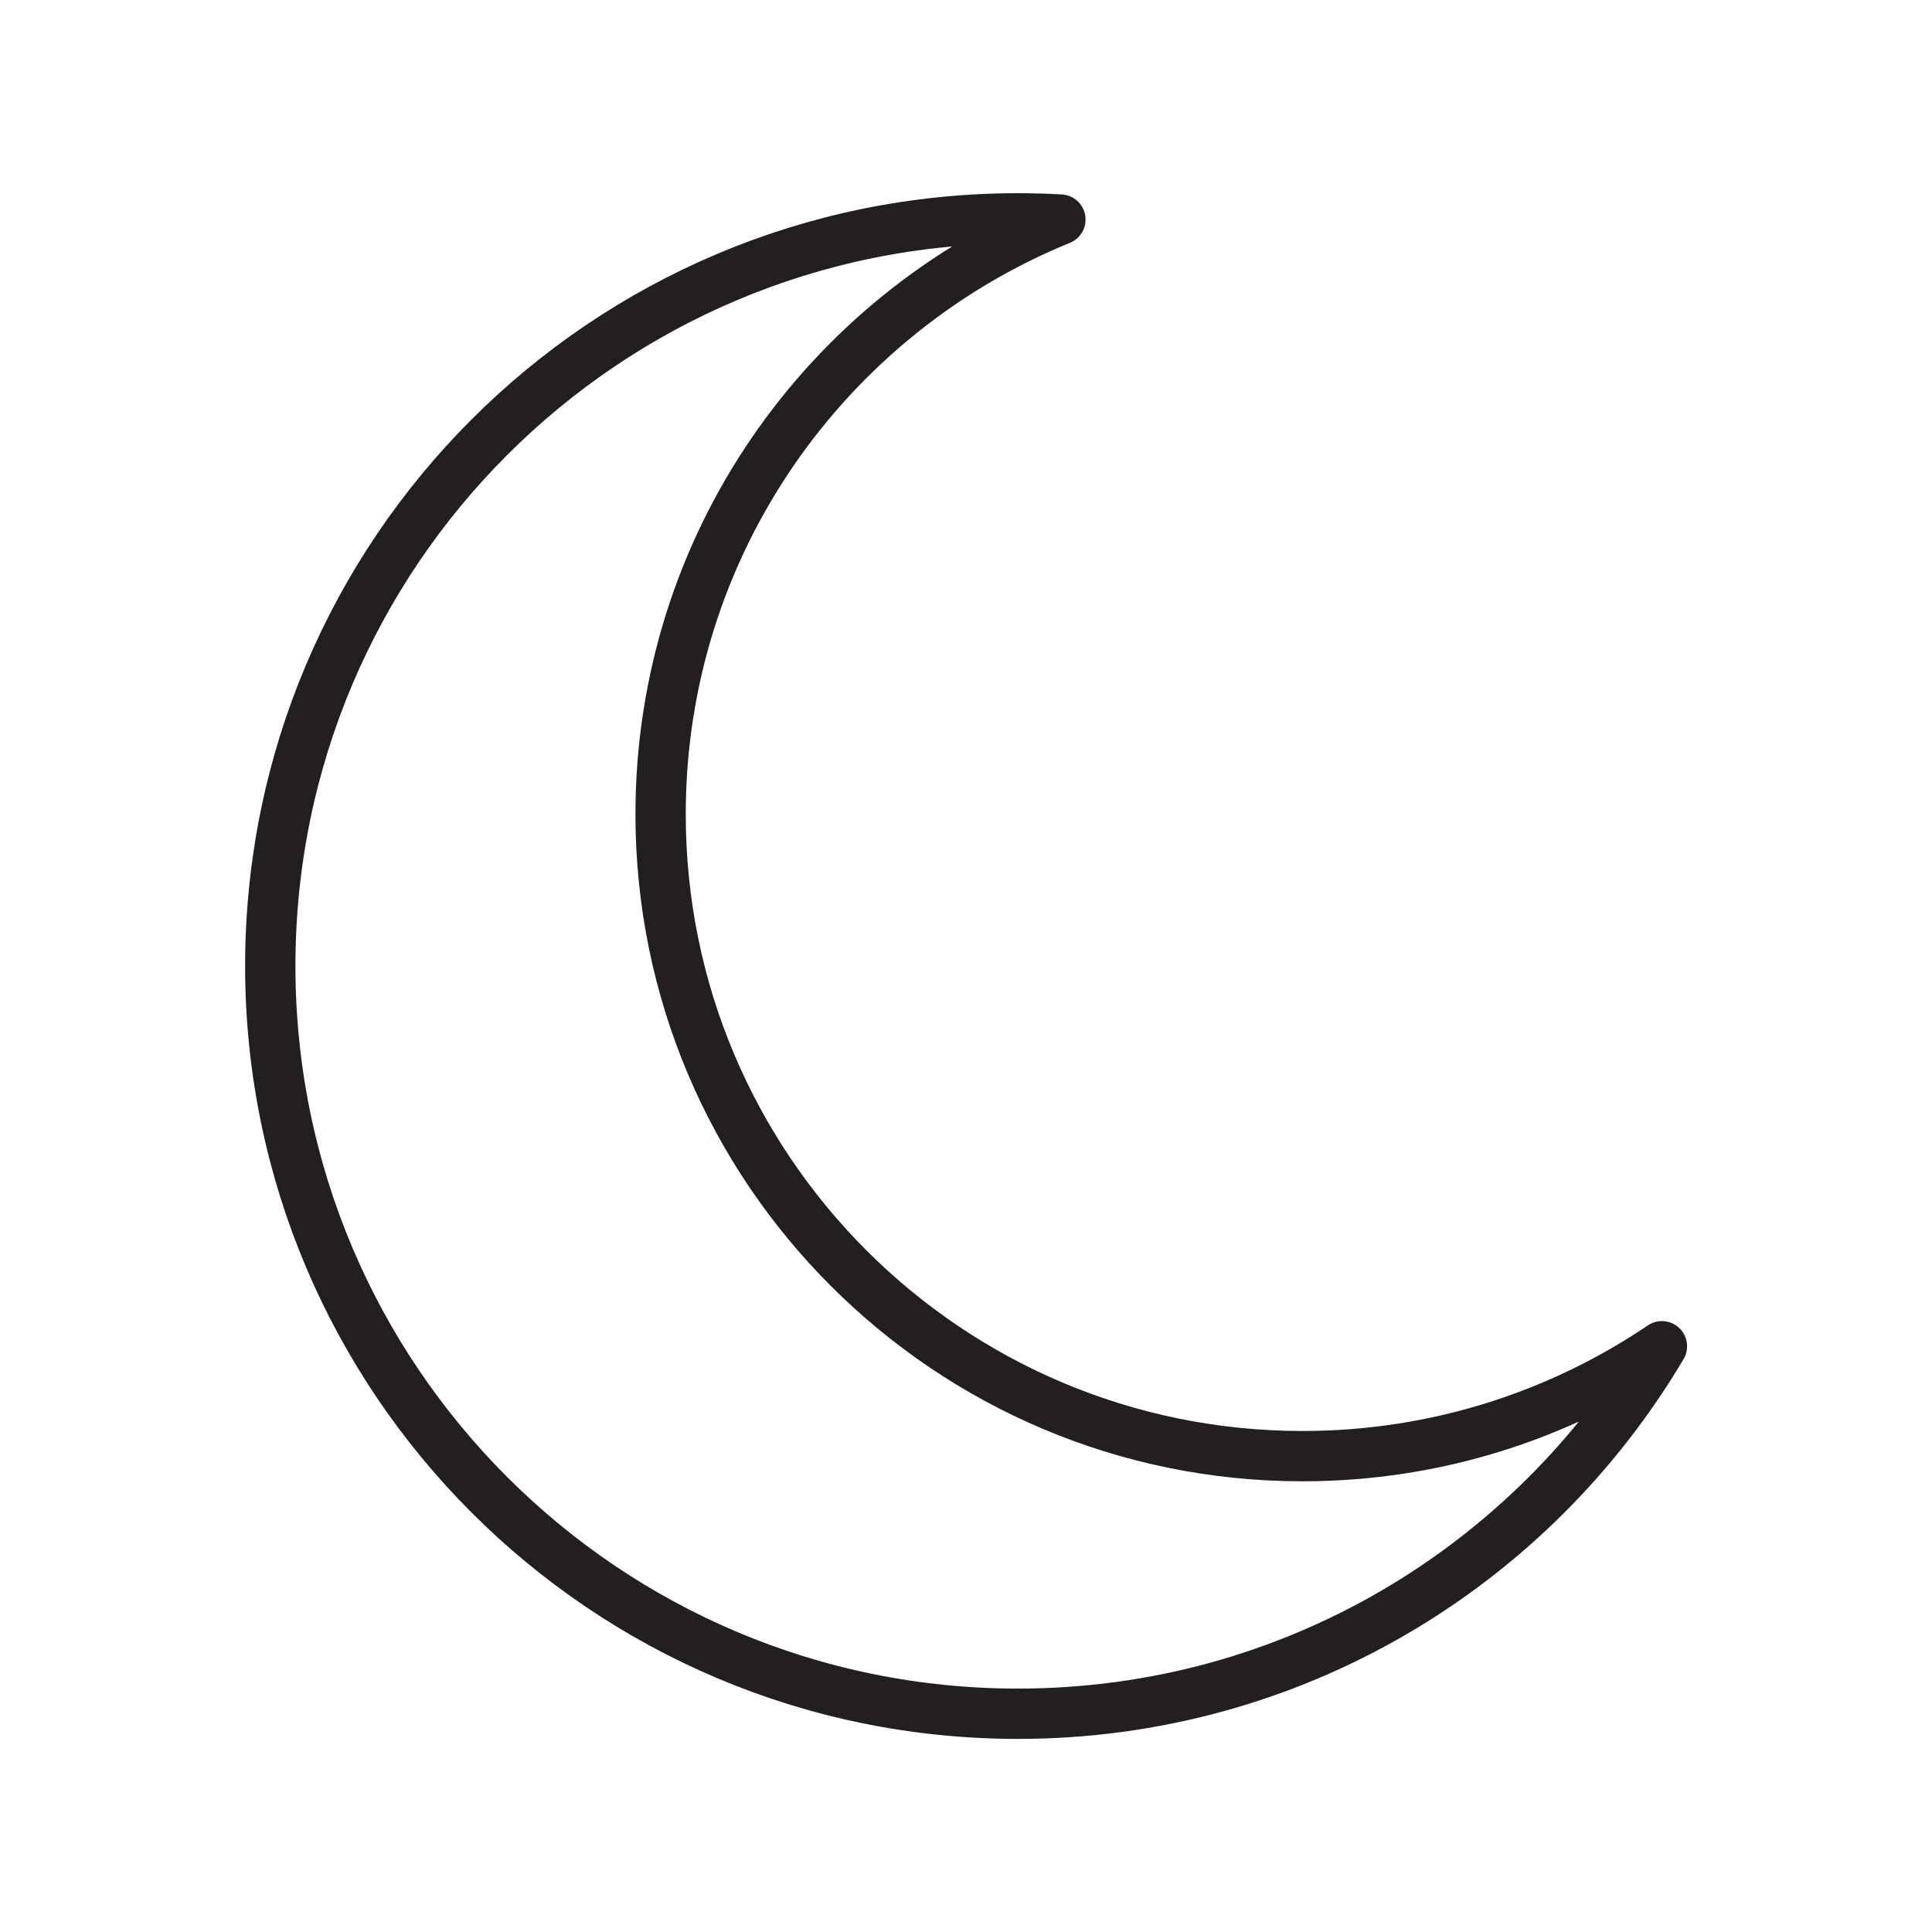
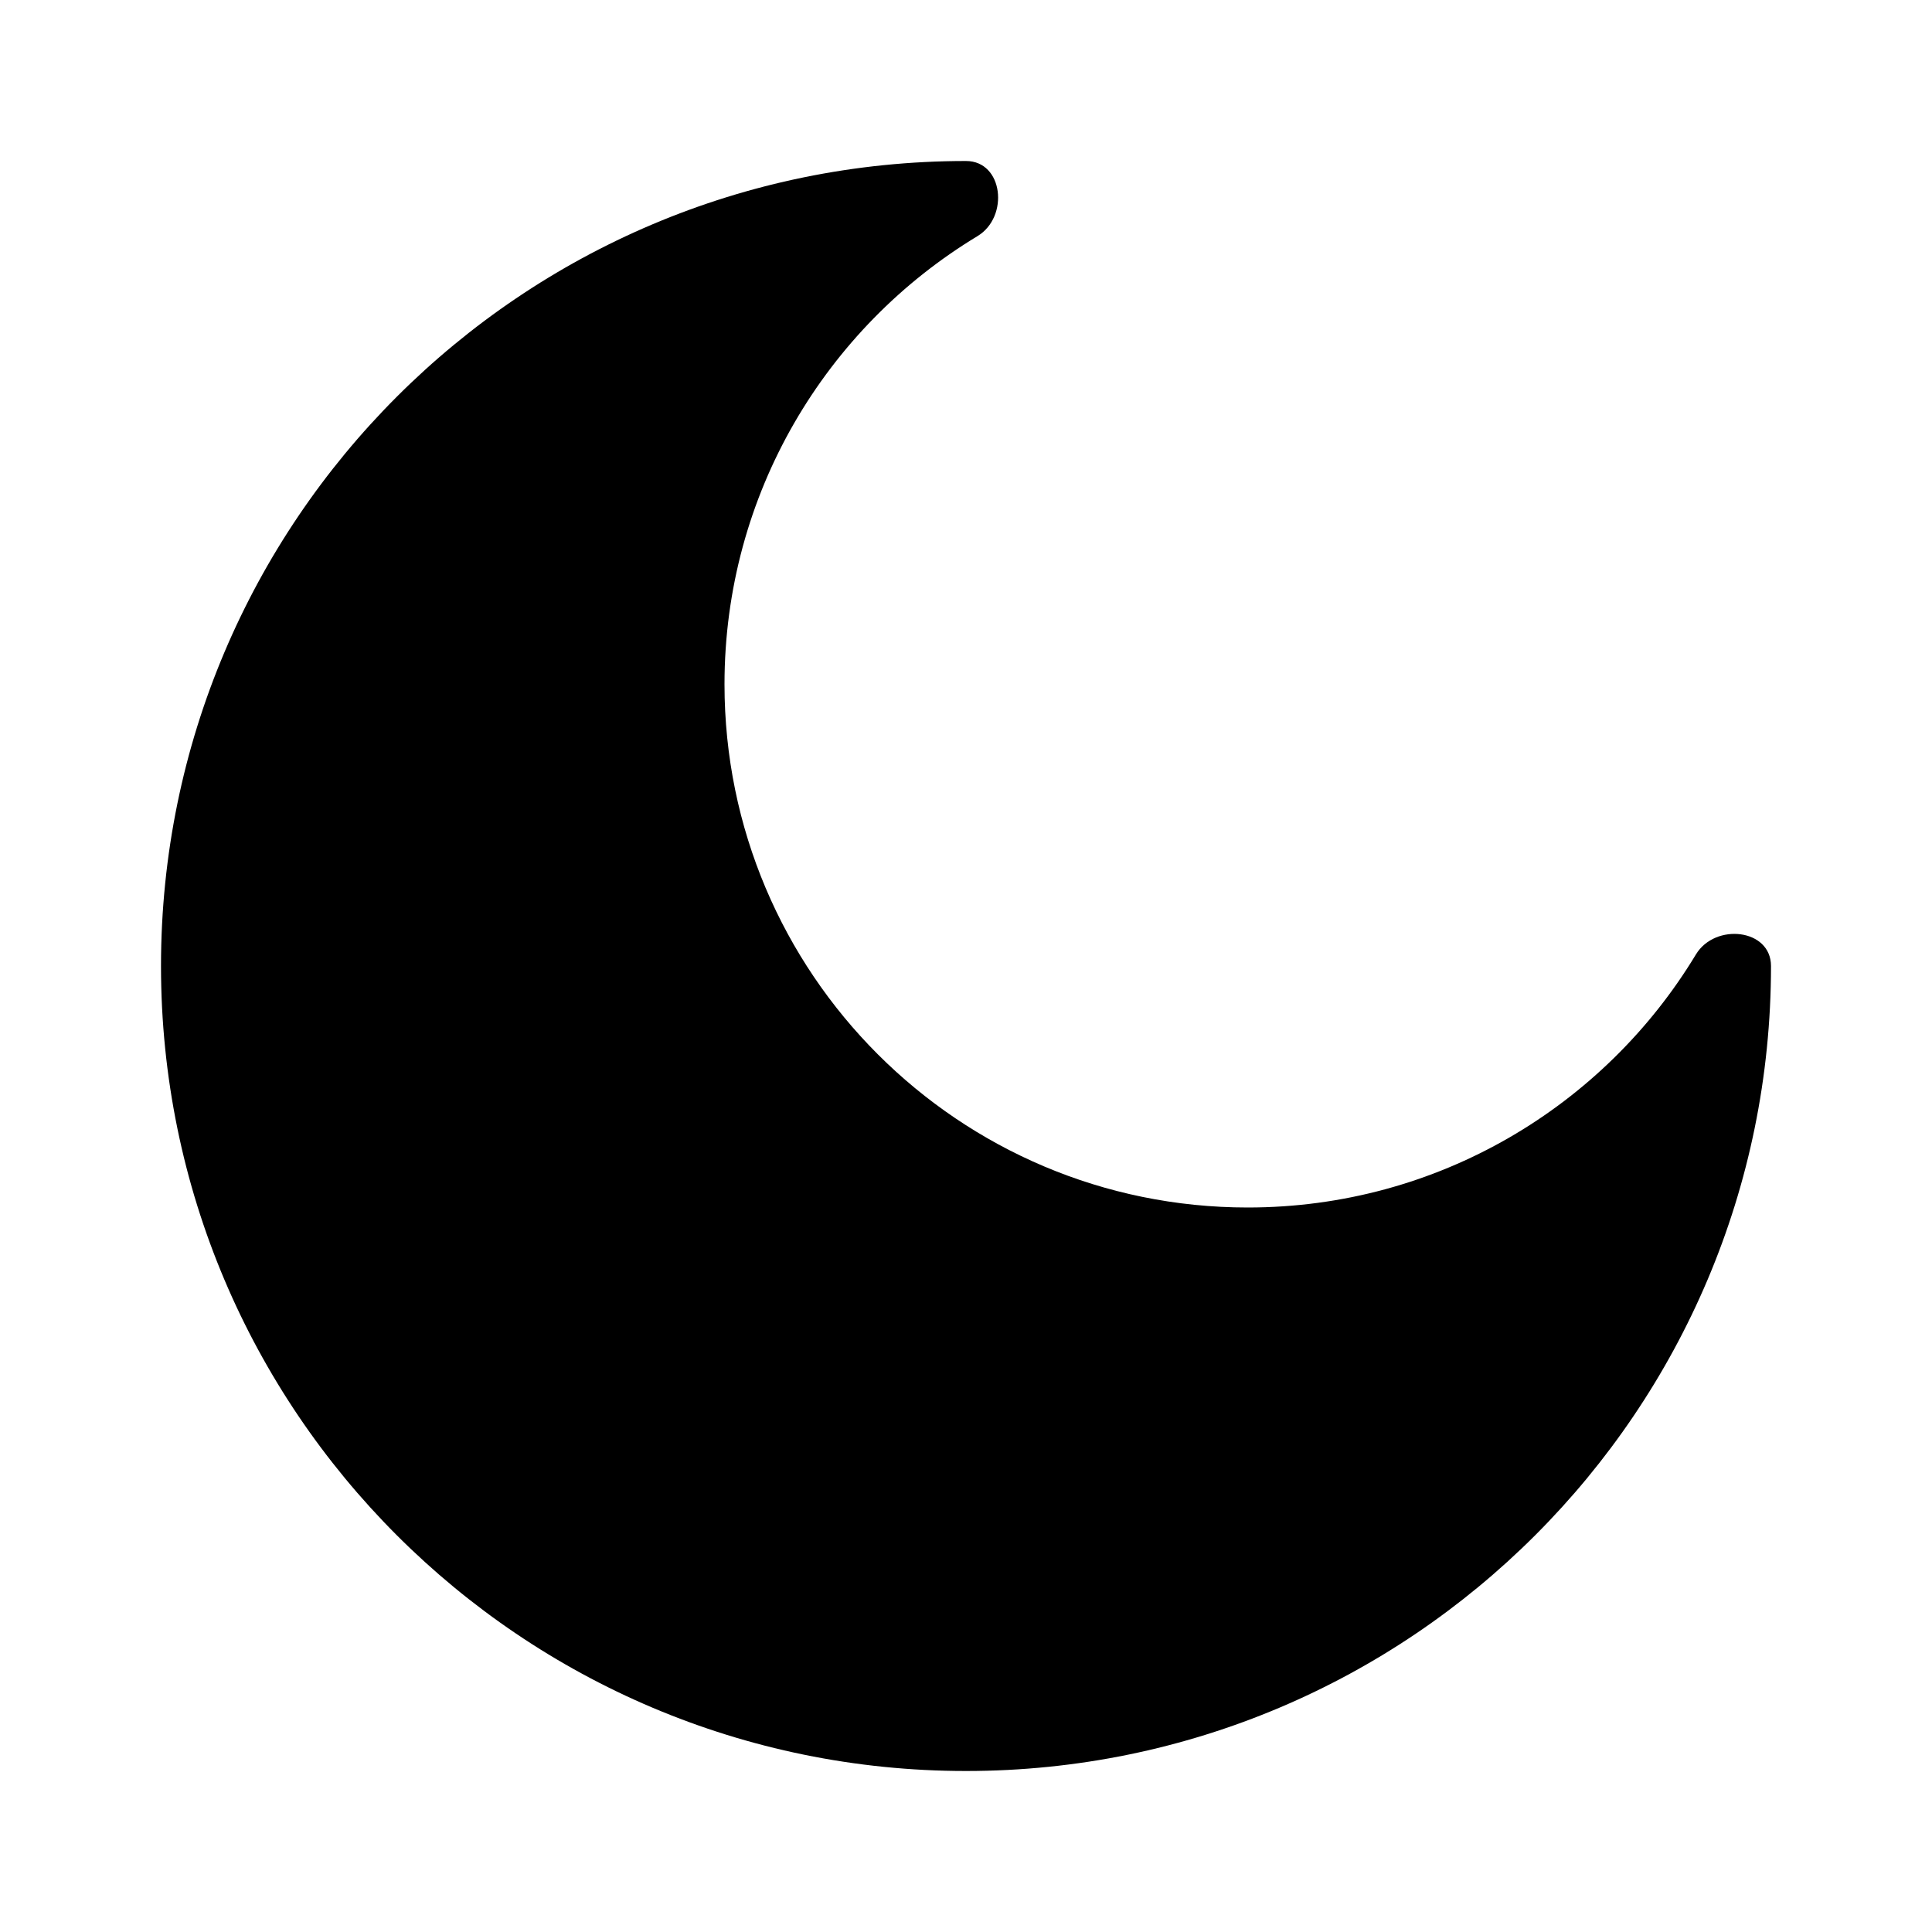
- <svg xmlns="http://www.w3.org/2000/svg" viewBox="0 0 1920 1920">
-   <style>
-         .st0{fill:none}.st1{fill:none;stroke:#231f20;stroke-width:50;stroke-linecap:round;stroke-linejoin:round;stroke-miterlimit:10}
-     </style>
-   <path class="st0" d="M1294.4 1447.1c132.3 0 255.2-40.3 357.1-109.2-129.3 218.6-367.5 365.2-640 365.2-410.4 0-743-332.7-743-743.1s332.7-743 743-743c14.2 0 28.3.4 42.2 1.2-233 95-397.3 323.8-397.3 591 .1 352.2 285.7 637.9 638 637.9z" id="Layer_5" />
-   <path class="st1" d="M1294.4 1447.1c-352.3 0-637.9-285.6-637.9-637.9 0-267.2 164.2-496 397.3-591-14-.8-28.1-1.2-42.2-1.2-410.4 0-743 332.7-743 743s332.7 743.1 743 743.1c272.4 0 510.6-146.6 640-365.2-102 68.9-224.9 109.2-357.2 109.2z" id="STROKES" />
+ <svg xmlns="http://www.w3.org/2000/svg" viewBox="0 0 24 24" fill="none">
+   <g id="SVGRepo_bgCarrier" stroke-width="0" />
+   <g id="SVGRepo_tracerCarrier" stroke-linecap="round" stroke-linejoin="round" stroke="#CCCCCC" stroke-width="0.432" />
+   <g id="SVGRepo_iconCarrier">
+     <path d="M12 22C17.523 22 22 17.523 22 12C22 11.537 21.306 11.461 21.067 11.857C19.929 13.741 17.861 15 15.5 15C11.91 15 9 12.09 9 8.5C9 6.138 10.259 4.071 12.143 2.933C12.539 2.693 12.463 2 12 2C6.477 2 2 6.477 2 12C2 17.523 6.477 22 12 22Z" fill="#000000" />
+   </g>
</svg>
